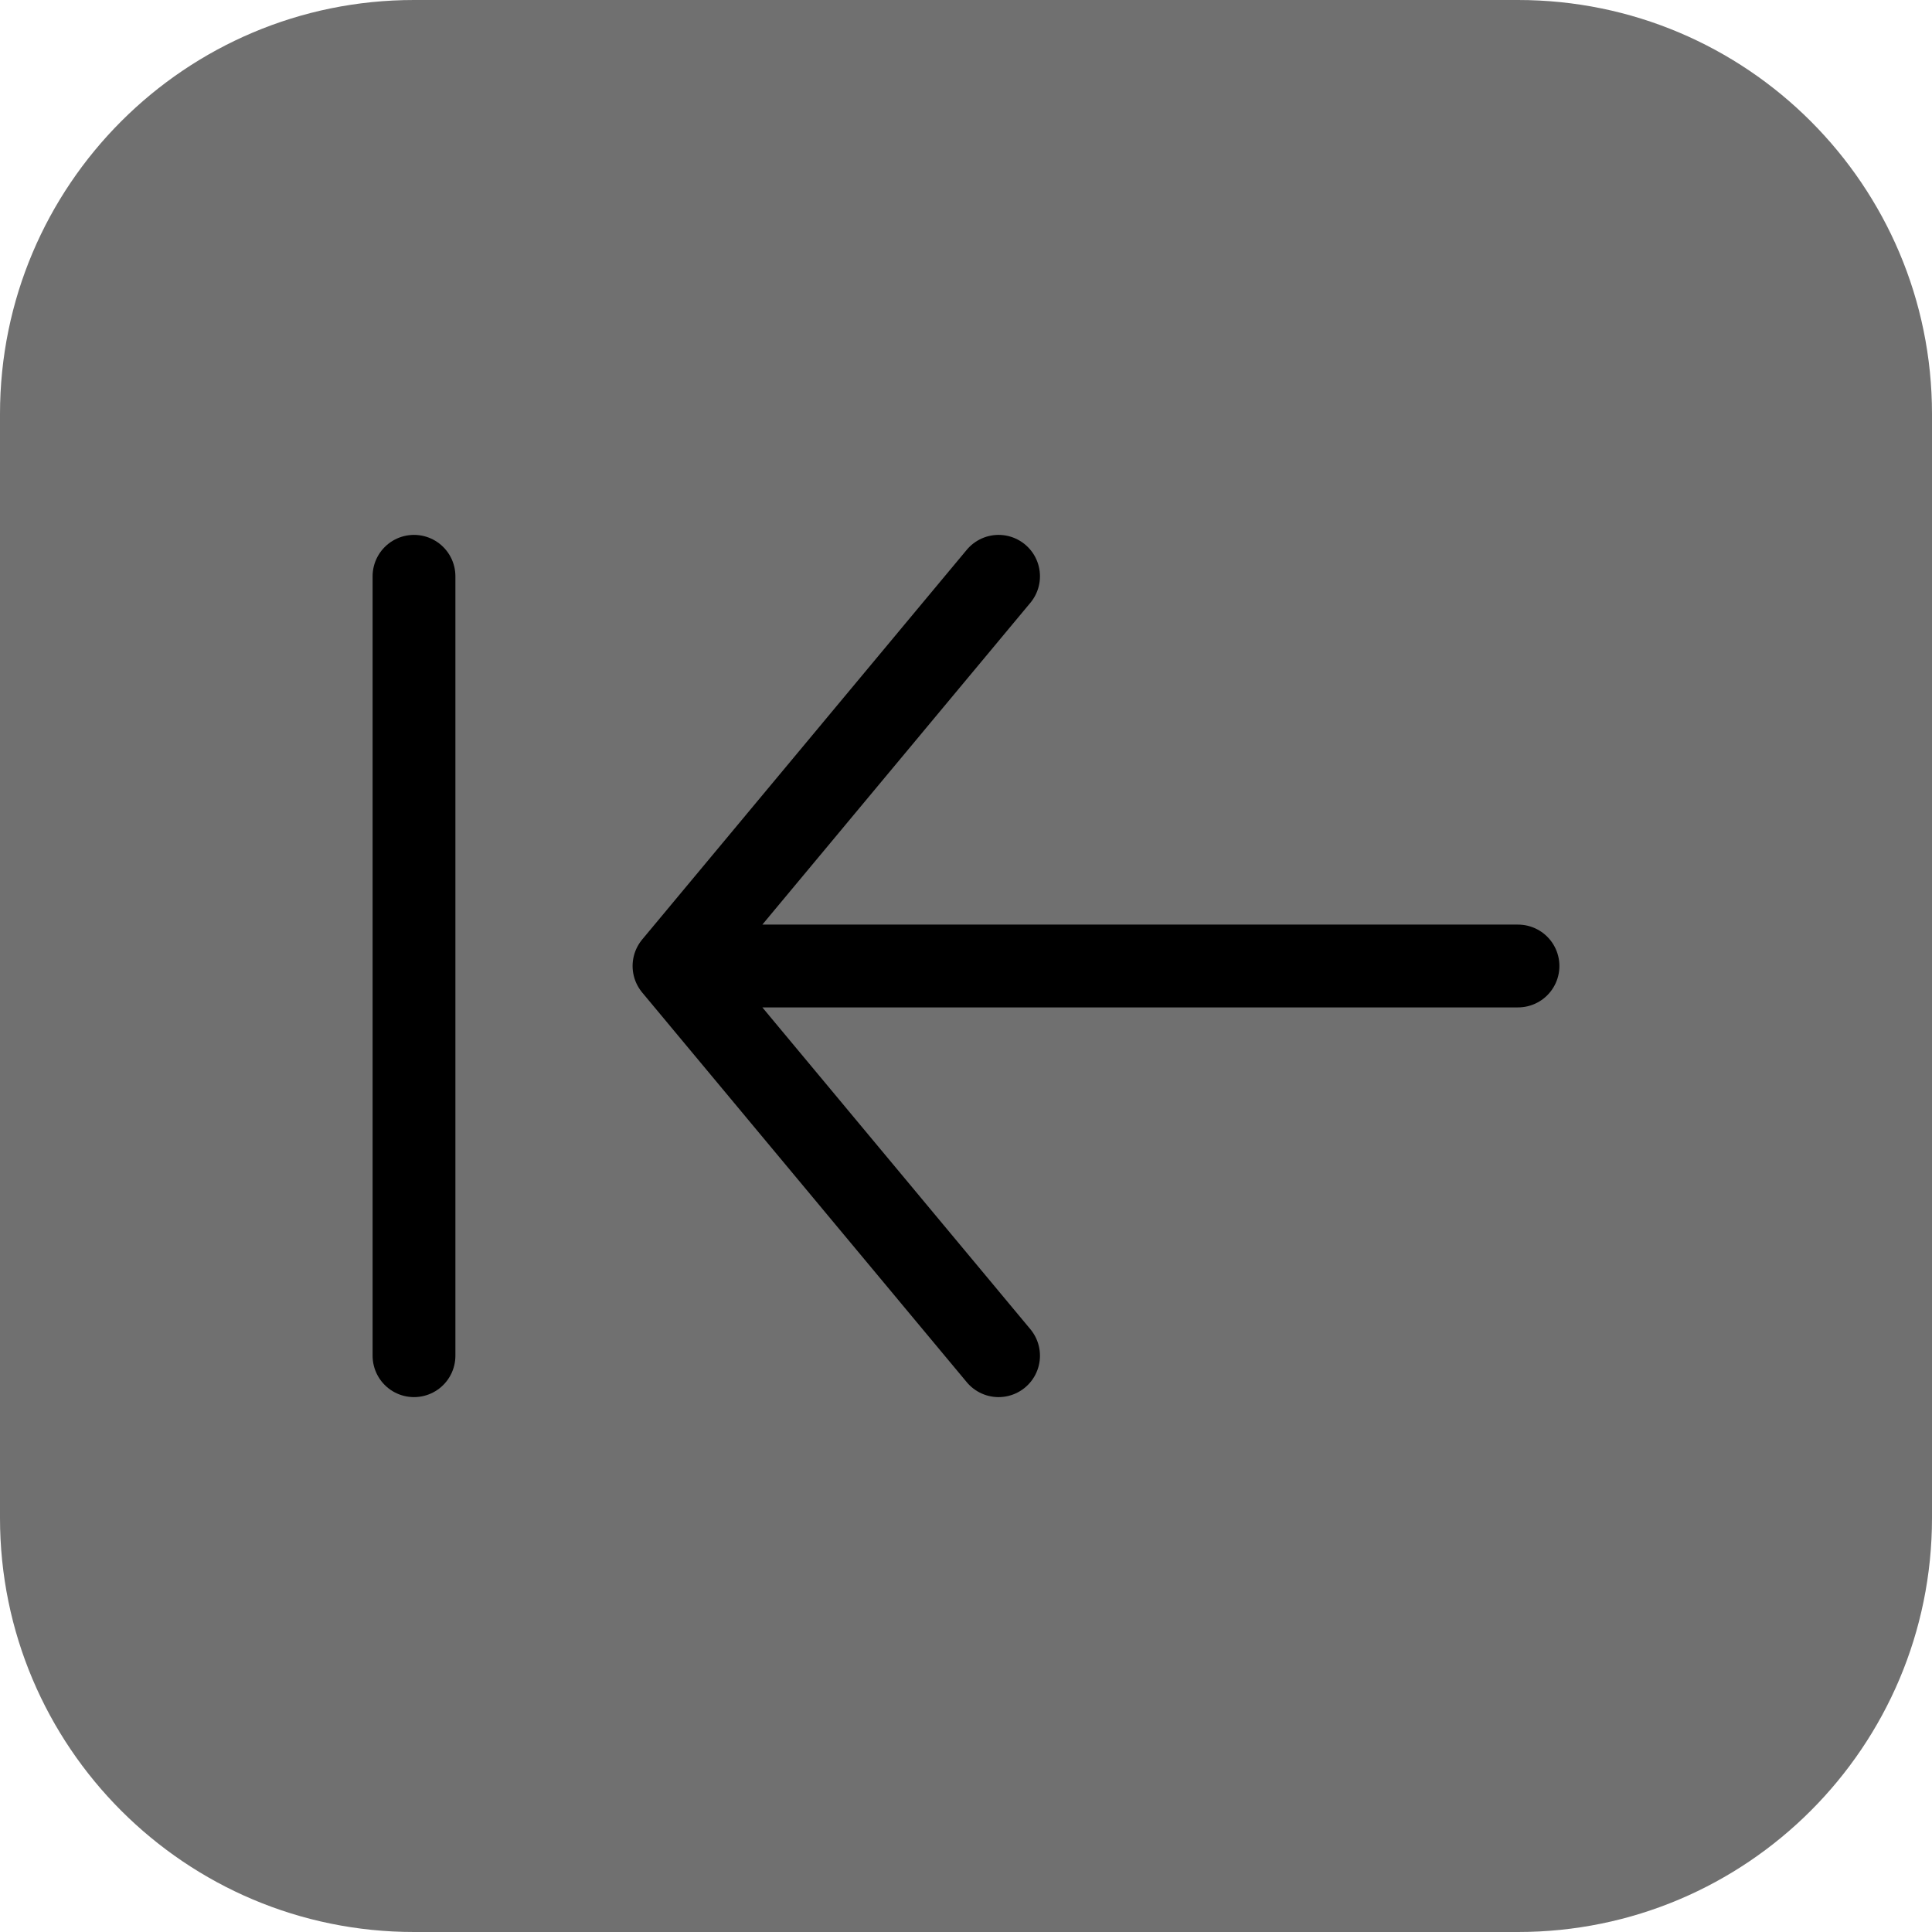
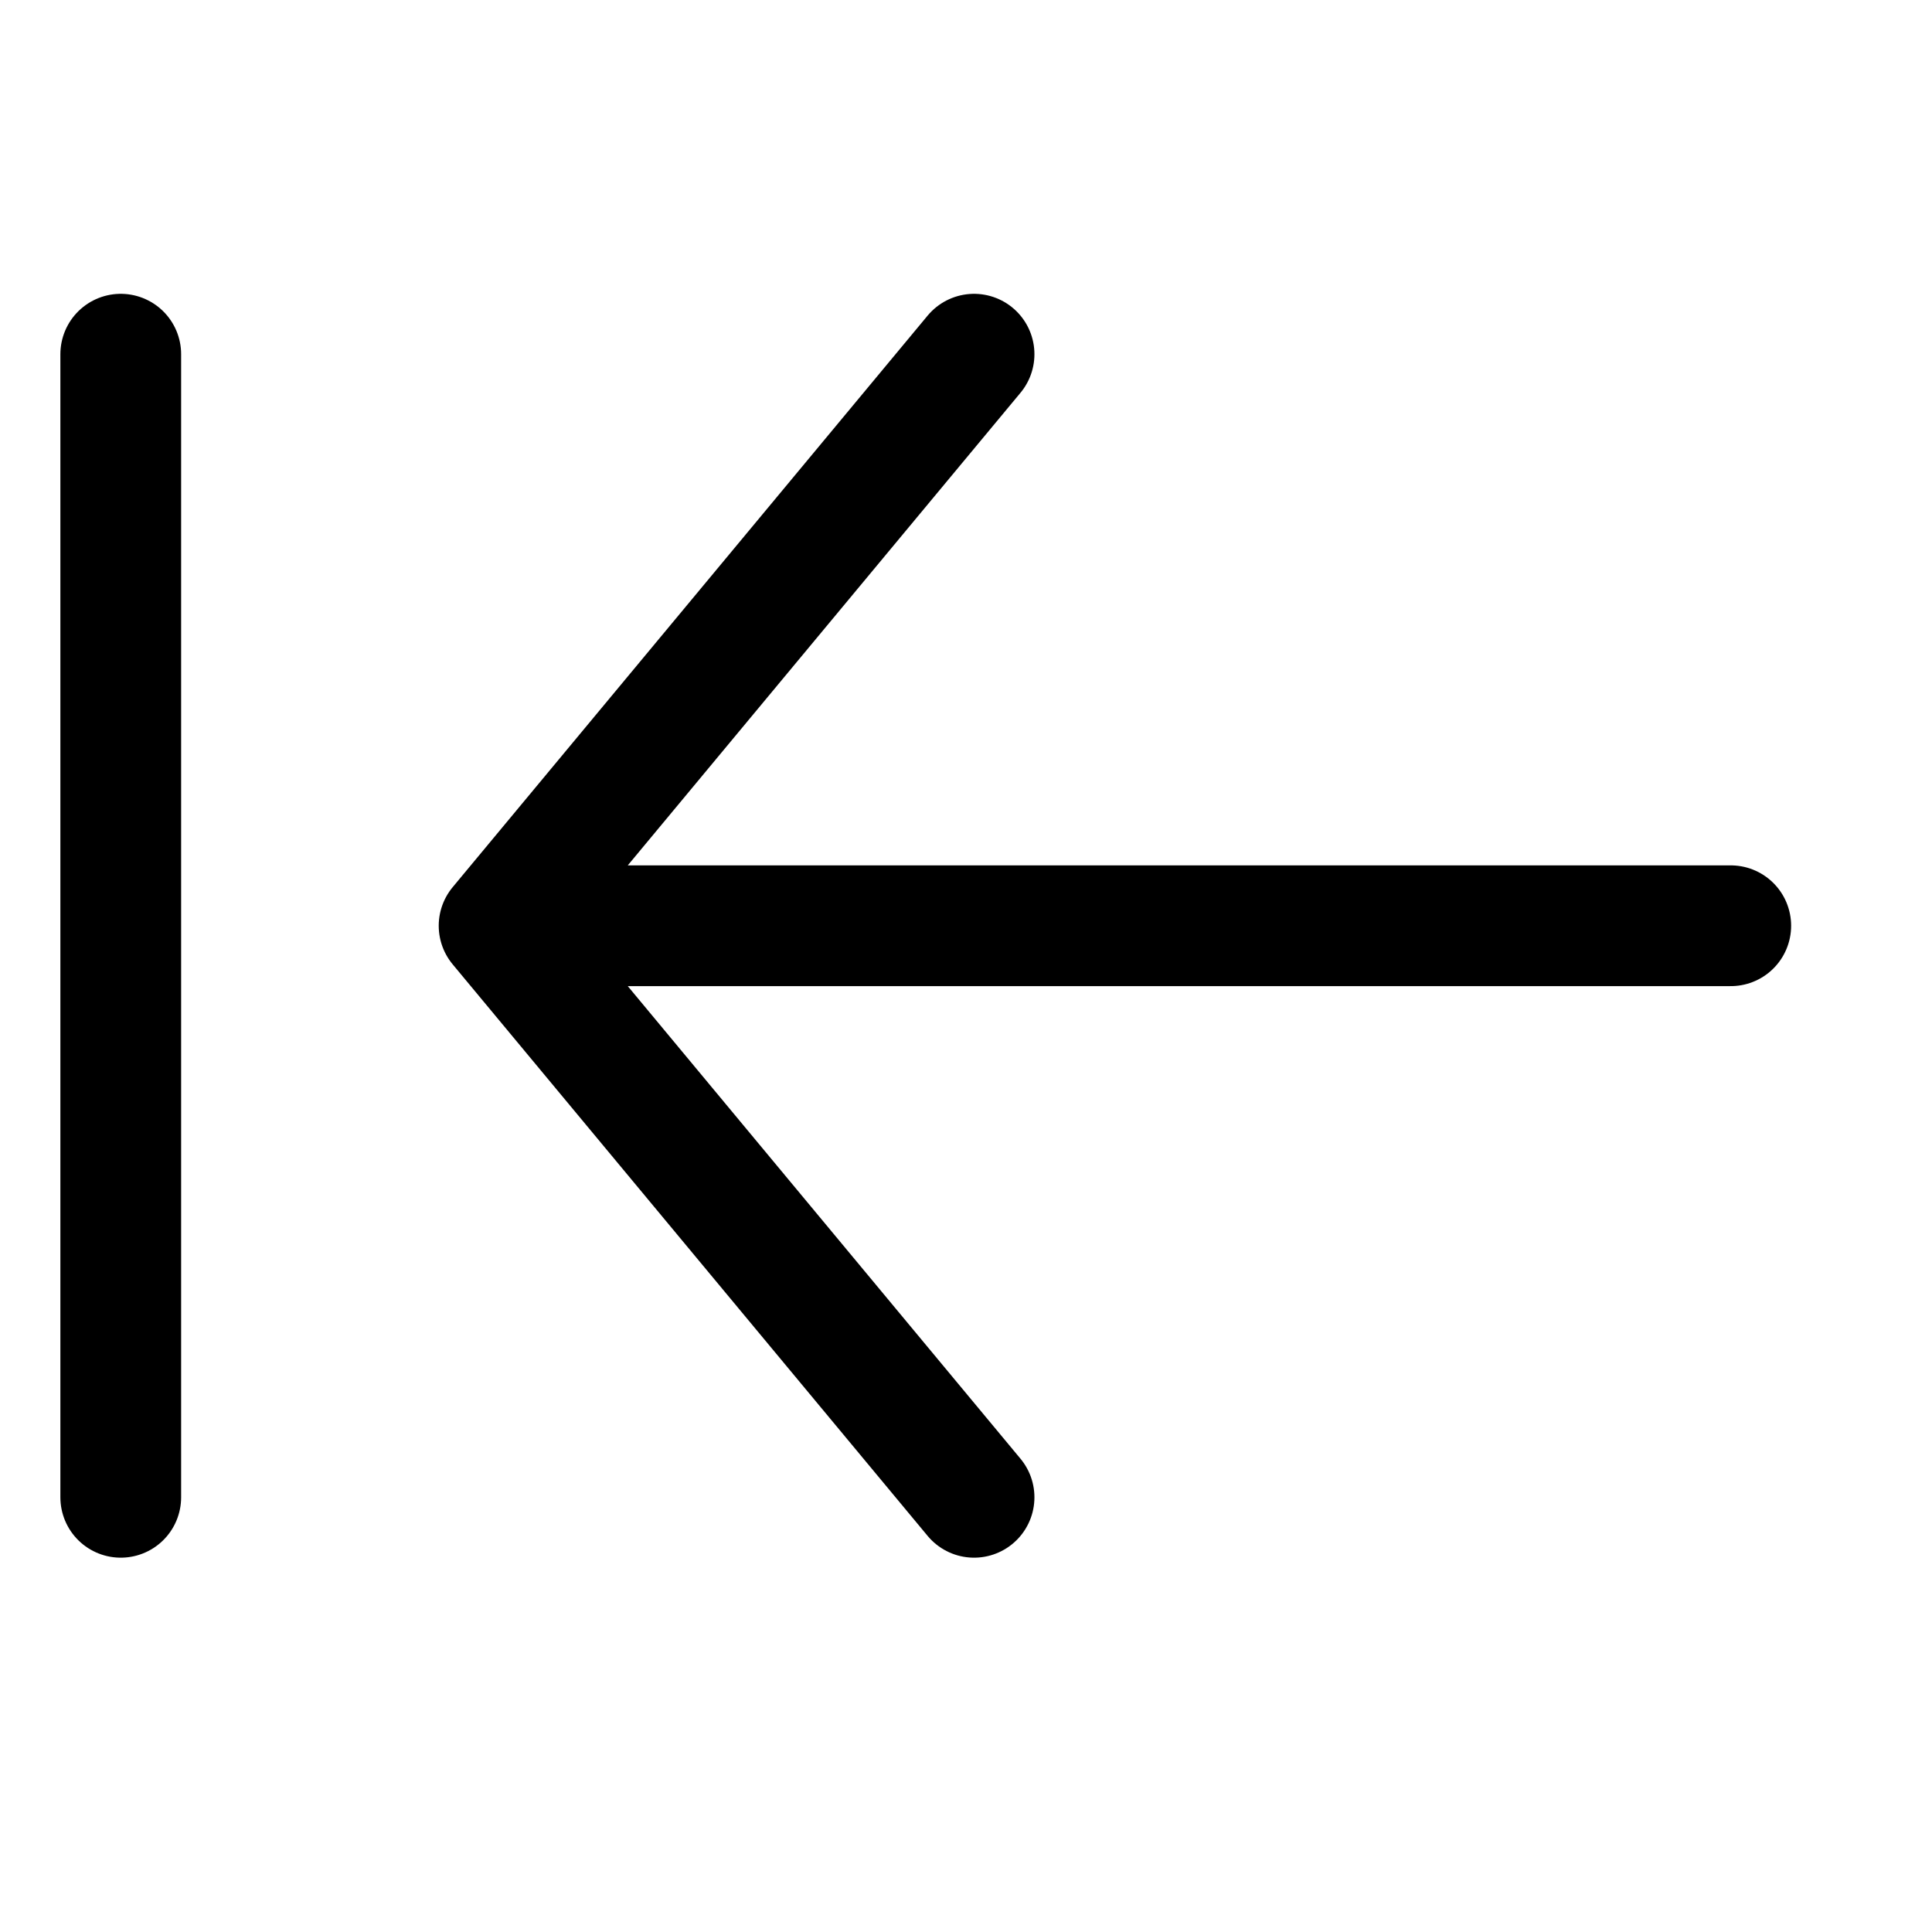
- <svg xmlns="http://www.w3.org/2000/svg" data-name="Шар 2" viewBox="0 0 35 35">
-   <g id="Capa_1" data-name="Capa 1">
-     <g>
-       <rect style="fill: #707070; stroke-width: 0px;" x="0" width="35" height="35" rx="7.5" ry="7.5" />
-       <path style="fill: none; stroke: currentColor; stroke-linecap: round; stroke-linejoin: round; stroke-width: 1.5px;" d="m7.5,10.44v14.12m10.59-14.12l-5.88,7.06m0,0l5.88,7.06m-5.88-7.06h15.29" />
-     </g>
-   </g>
+ <svg xmlns="http://www.w3.org/2000/svg" version="1.2" viewBox="0 0 24 24" width="24" height="24">
+   <path stroke="currentColor" fill="none" stroke-linecap="round" stroke-linejoin="round" stroke-width="1.5" fill-rule="evenodd" d="m1.5 4.4v14.2m10.6-14.2l-5.9 7.1m0 0l5.9 7.1m-5.9-7.1h15.3" />
</svg>
